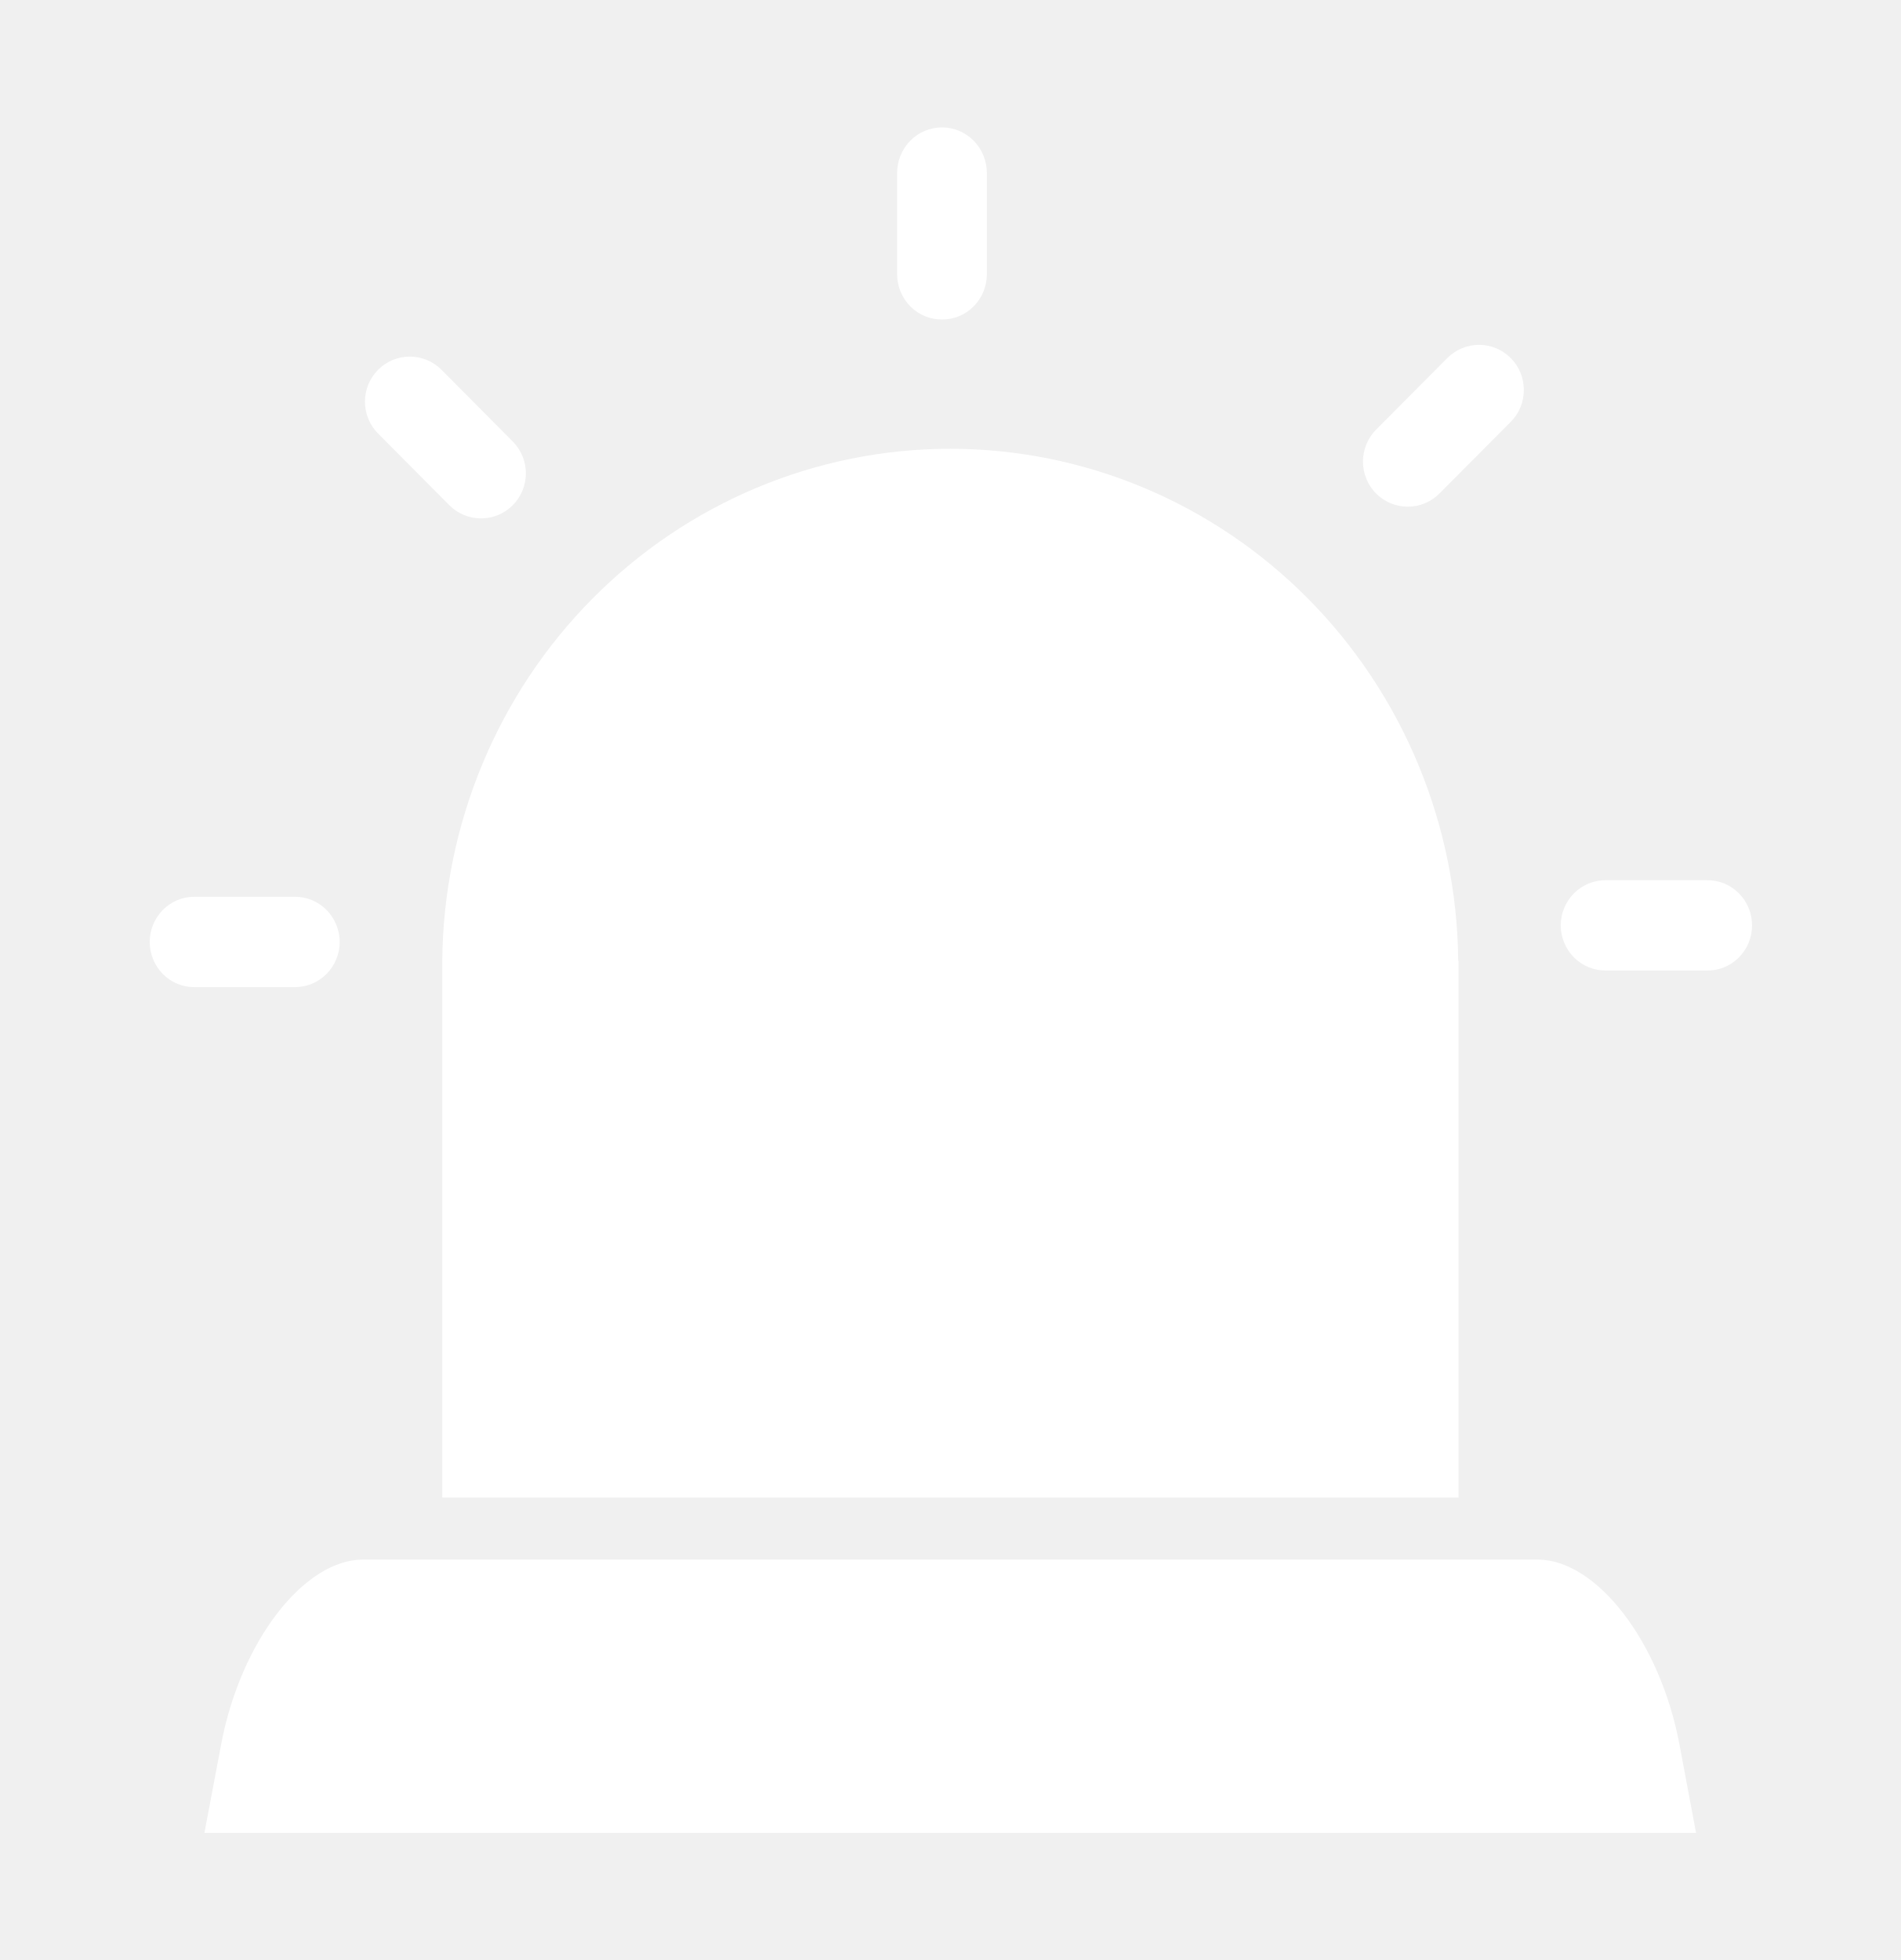
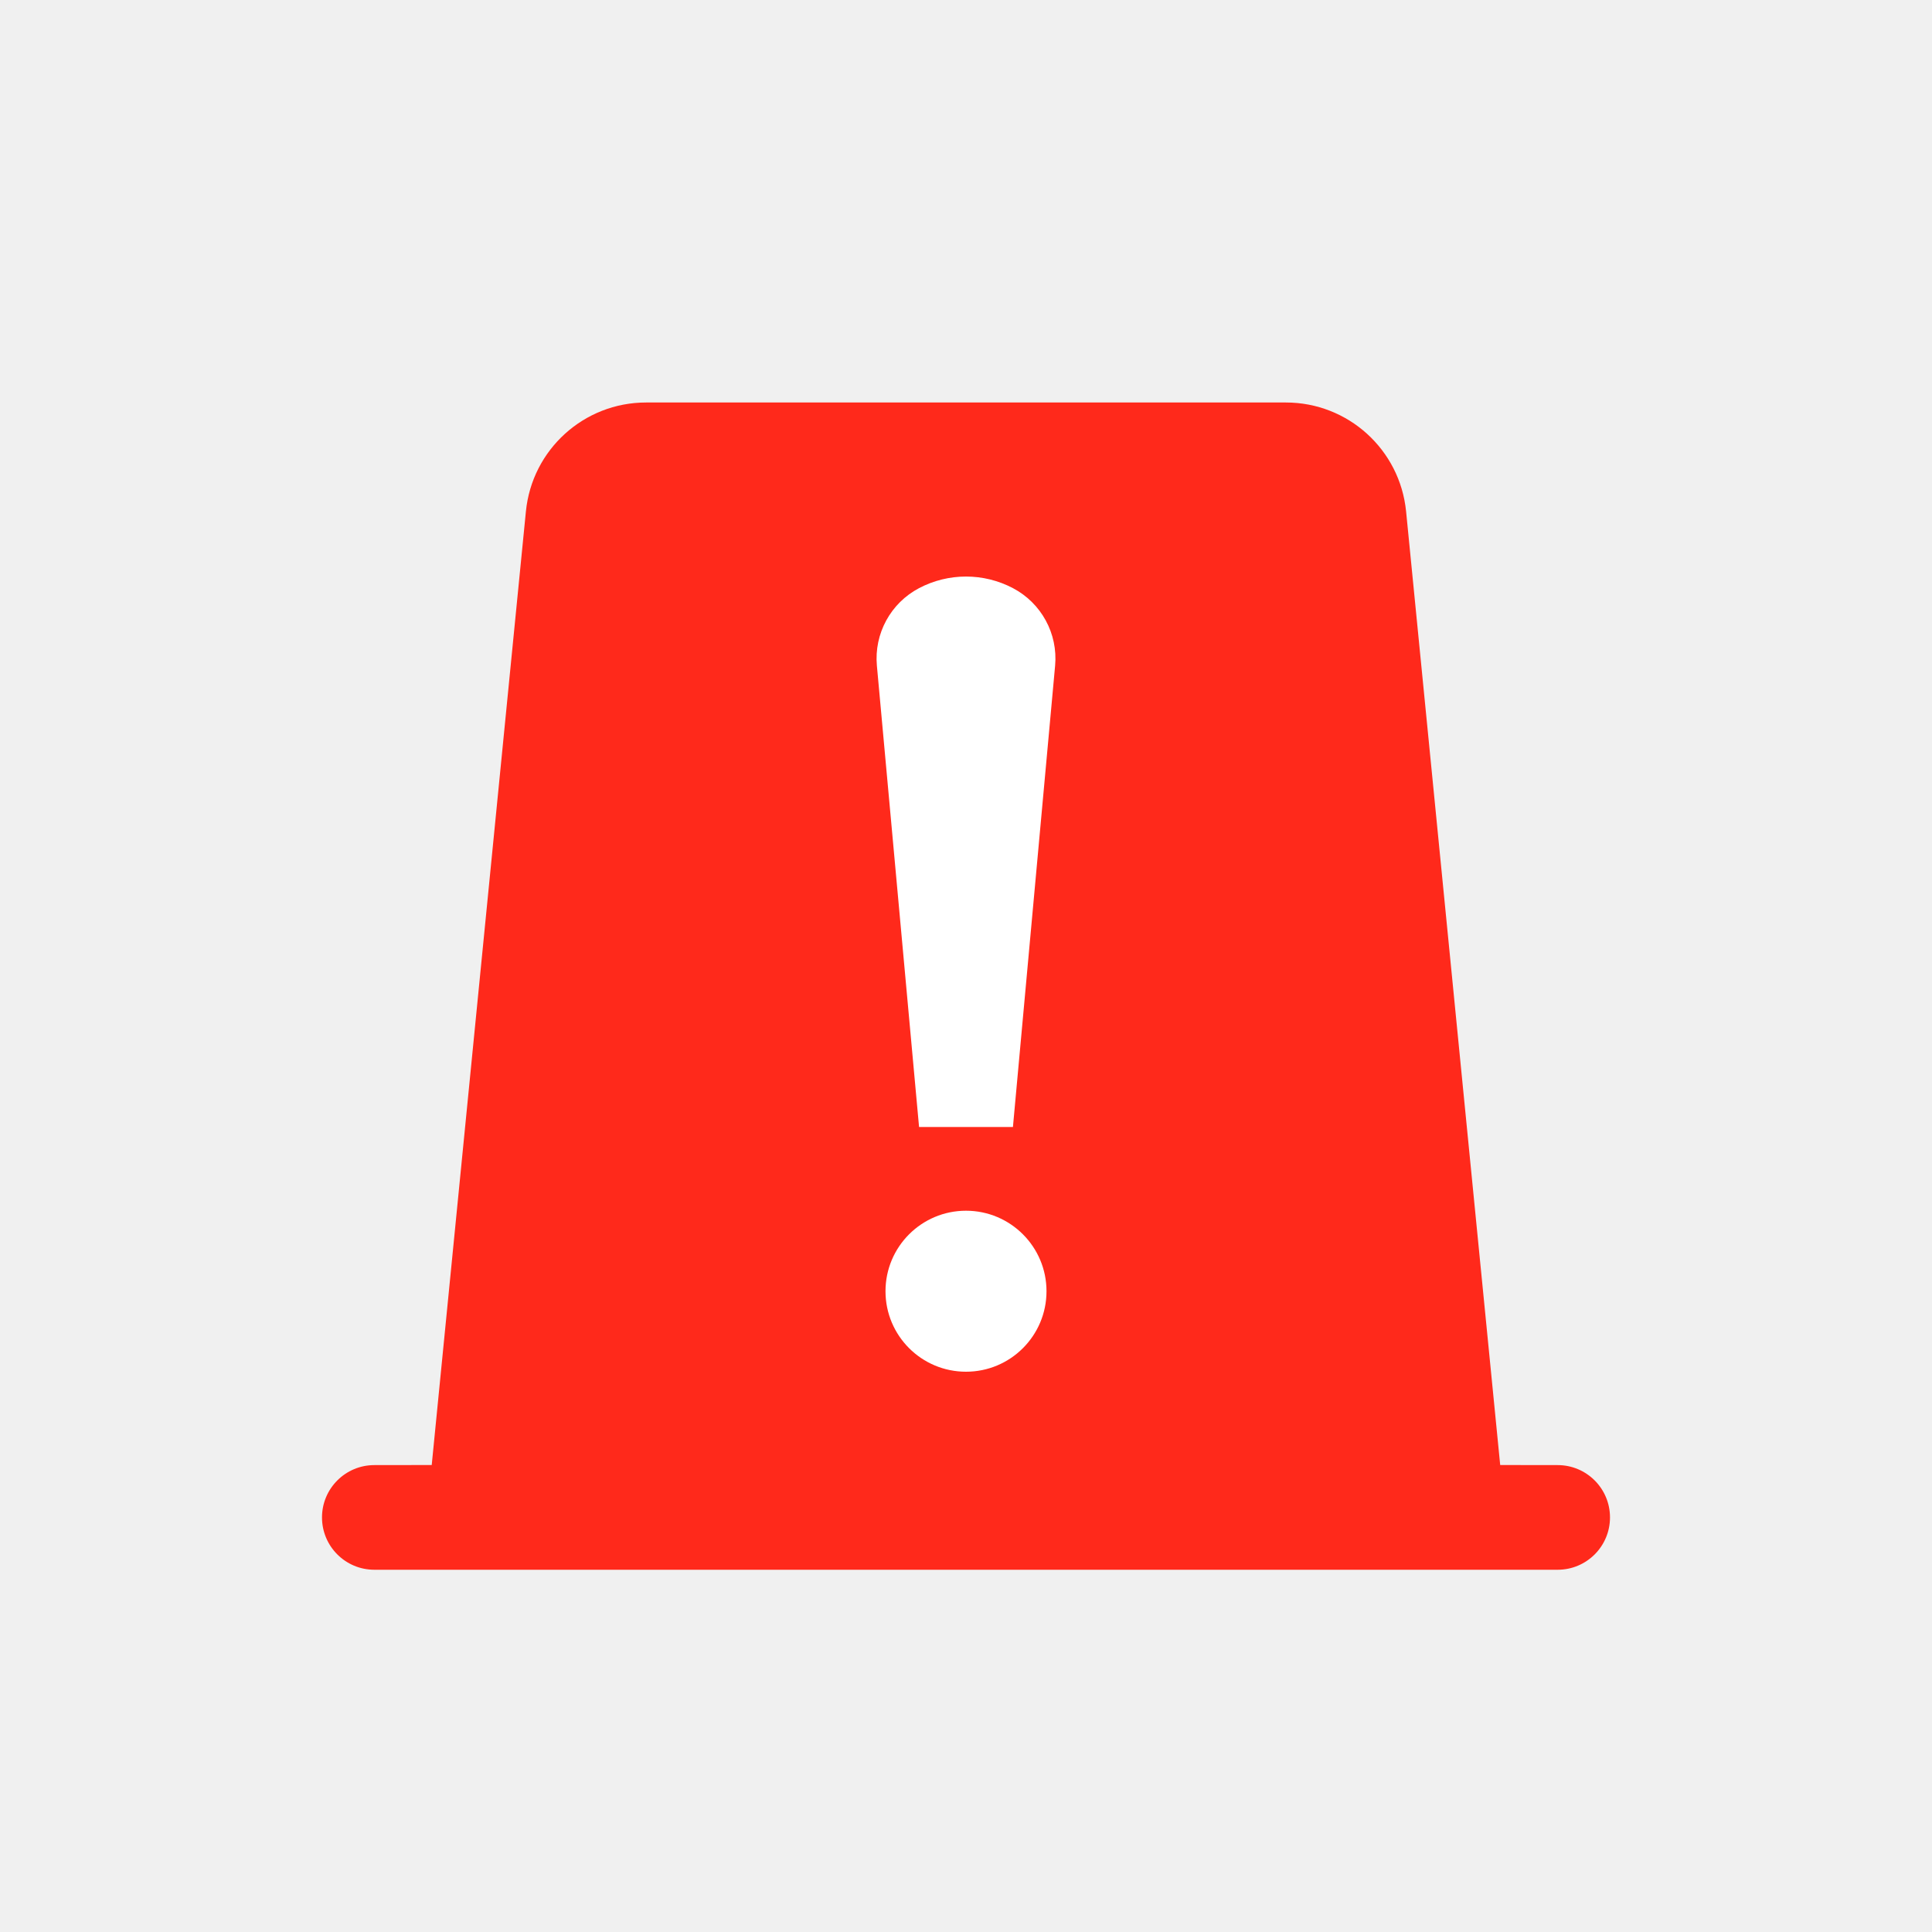
- <svg xmlns="http://www.w3.org/2000/svg" width="32" height="33" viewBox="0 0 32 33" fill="none">
-   <path d="M28.279 29.369C27.951 27.63 26.879 26.258 25.89 26.258H6.113C5.122 26.258 4.052 27.63 3.724 29.369L3.442 30.86H28.559L28.279 29.369Z" fill="white" />
-   <path d="M24.554 16.176C24.534 13.883 23.624 11.69 22.022 10.076C20.42 8.462 18.256 7.556 16 7.556C13.745 7.556 11.581 8.462 9.979 10.076C8.377 11.69 7.467 13.883 7.447 16.176V25.214H24.56V16.176H24.554Z" fill="white" />
-   <path d="M15.862 5.379C15.663 5.381 15.471 5.301 15.329 5.159C15.188 5.016 15.107 4.822 15.106 4.62V2.913C15.106 2.709 15.186 2.514 15.327 2.37C15.469 2.226 15.661 2.145 15.862 2.145C16.062 2.145 16.254 2.226 16.396 2.37C16.538 2.514 16.617 2.709 16.617 2.913V4.62C16.617 4.72 16.597 4.819 16.559 4.912C16.52 5.004 16.465 5.088 16.394 5.159C16.324 5.229 16.241 5.285 16.15 5.323C16.058 5.361 15.961 5.38 15.862 5.379Z" fill="white" />
-   <path d="M23.171 8.309C23.101 8.239 23.046 8.156 23.008 8.063C22.97 7.971 22.95 7.872 22.95 7.772C22.95 7.672 22.97 7.573 23.008 7.481C23.046 7.388 23.101 7.305 23.171 7.234L24.371 6.028C24.514 5.886 24.705 5.806 24.905 5.806C25.104 5.806 25.296 5.886 25.438 6.028C25.508 6.098 25.564 6.182 25.602 6.274C25.64 6.366 25.659 6.465 25.659 6.566C25.659 6.666 25.64 6.765 25.602 6.857C25.564 6.949 25.508 7.033 25.438 7.103L24.238 8.309C24.096 8.452 23.904 8.531 23.705 8.531C23.505 8.531 23.314 8.452 23.171 8.309Z" fill="white" />
-   <path d="M26.28 15.581C26.281 15.378 26.361 15.184 26.503 15.041C26.645 14.899 26.836 14.819 27.035 14.82H28.731C28.831 14.817 28.931 14.835 29.024 14.871C29.118 14.908 29.203 14.964 29.275 15.035C29.346 15.105 29.404 15.19 29.443 15.284C29.482 15.378 29.502 15.479 29.502 15.58C29.502 15.682 29.482 15.783 29.443 15.877C29.404 15.97 29.346 16.055 29.275 16.126C29.203 16.197 29.118 16.252 29.024 16.289C28.931 16.326 28.831 16.343 28.731 16.34H27.035C26.836 16.341 26.645 16.262 26.503 16.119C26.361 15.977 26.281 15.783 26.28 15.581Z" fill="white" />
-   <path d="M5.721 15.859C5.72 15.96 5.7 16.059 5.662 16.151C5.624 16.244 5.568 16.328 5.498 16.399C5.427 16.469 5.344 16.525 5.253 16.563C5.161 16.601 5.063 16.62 4.965 16.62H3.269C3.07 16.62 2.88 16.54 2.74 16.397C2.6 16.254 2.521 16.061 2.521 15.86C2.521 15.658 2.6 15.465 2.74 15.322C2.88 15.18 3.07 15.099 3.269 15.099H4.965C5.165 15.098 5.356 15.178 5.498 15.32C5.639 15.463 5.719 15.657 5.721 15.859Z" fill="white" />
-   <path d="M8.633 8.507C8.491 8.649 8.299 8.728 8.1 8.728C7.9 8.728 7.709 8.649 7.567 8.507L6.367 7.3C6.297 7.23 6.241 7.146 6.203 7.054C6.165 6.962 6.145 6.863 6.145 6.763C6.145 6.663 6.165 6.564 6.203 6.471C6.241 6.379 6.297 6.296 6.367 6.225C6.509 6.083 6.7 6.004 6.9 6.004C7.099 6.004 7.291 6.083 7.433 6.225L8.633 7.432C8.703 7.502 8.759 7.586 8.797 7.678C8.835 7.77 8.855 7.869 8.855 7.969C8.855 8.069 8.835 8.168 8.797 8.261C8.759 8.353 8.703 8.437 8.633 8.507Z" fill="white" />
+ <svg xmlns="http://www.w3.org/2000/svg" width="24px" height="24px" viewBox="0 0 24 24" version="1.1">
+   <g id="Symbols" stroke="none" stroke-width="1" fill="none" fill-rule="evenodd">
+     <g id="Group">
+       <rect id="Rectangle" fill-opacity="0" fill="#D8D8D8" x="0" y="0" width="24" height="24" />
+       <g id="Icon-/-Call-/-PTT" transform="translate(4, 5)">
+         <path d="M11.974,0 C12.746,8.03537201e-17 13.391,0.585 13.467,1.353 L14.636,13.199 L15.35,13.2 C15.709,13.2 16,13.491 16,13.85 C16,14.209 15.709,14.5 15.35,14.5 L0.65,14.5 C0.291,14.5 4.39629938e-17,14.209 0,13.85 C-4.39629938e-17,13.491 0.291,13.2 0.65,13.2 L1.363,13.199 L2.533,1.353 C2.609,0.585 3.254,-5.2444293e-16 4.026,0 L11.974,0 Z" id="Combined-Shape" fill="#FF291B" fill-rule="nonzero" />
+         <path d="M8,12.04 C8.552,12.04 9,11.593 9,11.04 C9,10.488 8.552,10.04 8,10.04 C7.448,10.04 7,10.488 7,11.04 C7,11.593 7.448,12.04 8,12.04 Z M7.417,2.306 C7.782,2.114 8.218,2.114 8.583,2.306 C8.936,2.492 9.143,2.871 9.107,3.269 L8.583,9 L8.583,9 L7.417,9 L6.893,3.269 C6.857,2.871 7.064,2.492 7.417,2.306 Z" id="Exclamation-mark" fill="#FFFFFF" />
+       </g>
+     </g>
+   </g>
</svg>
